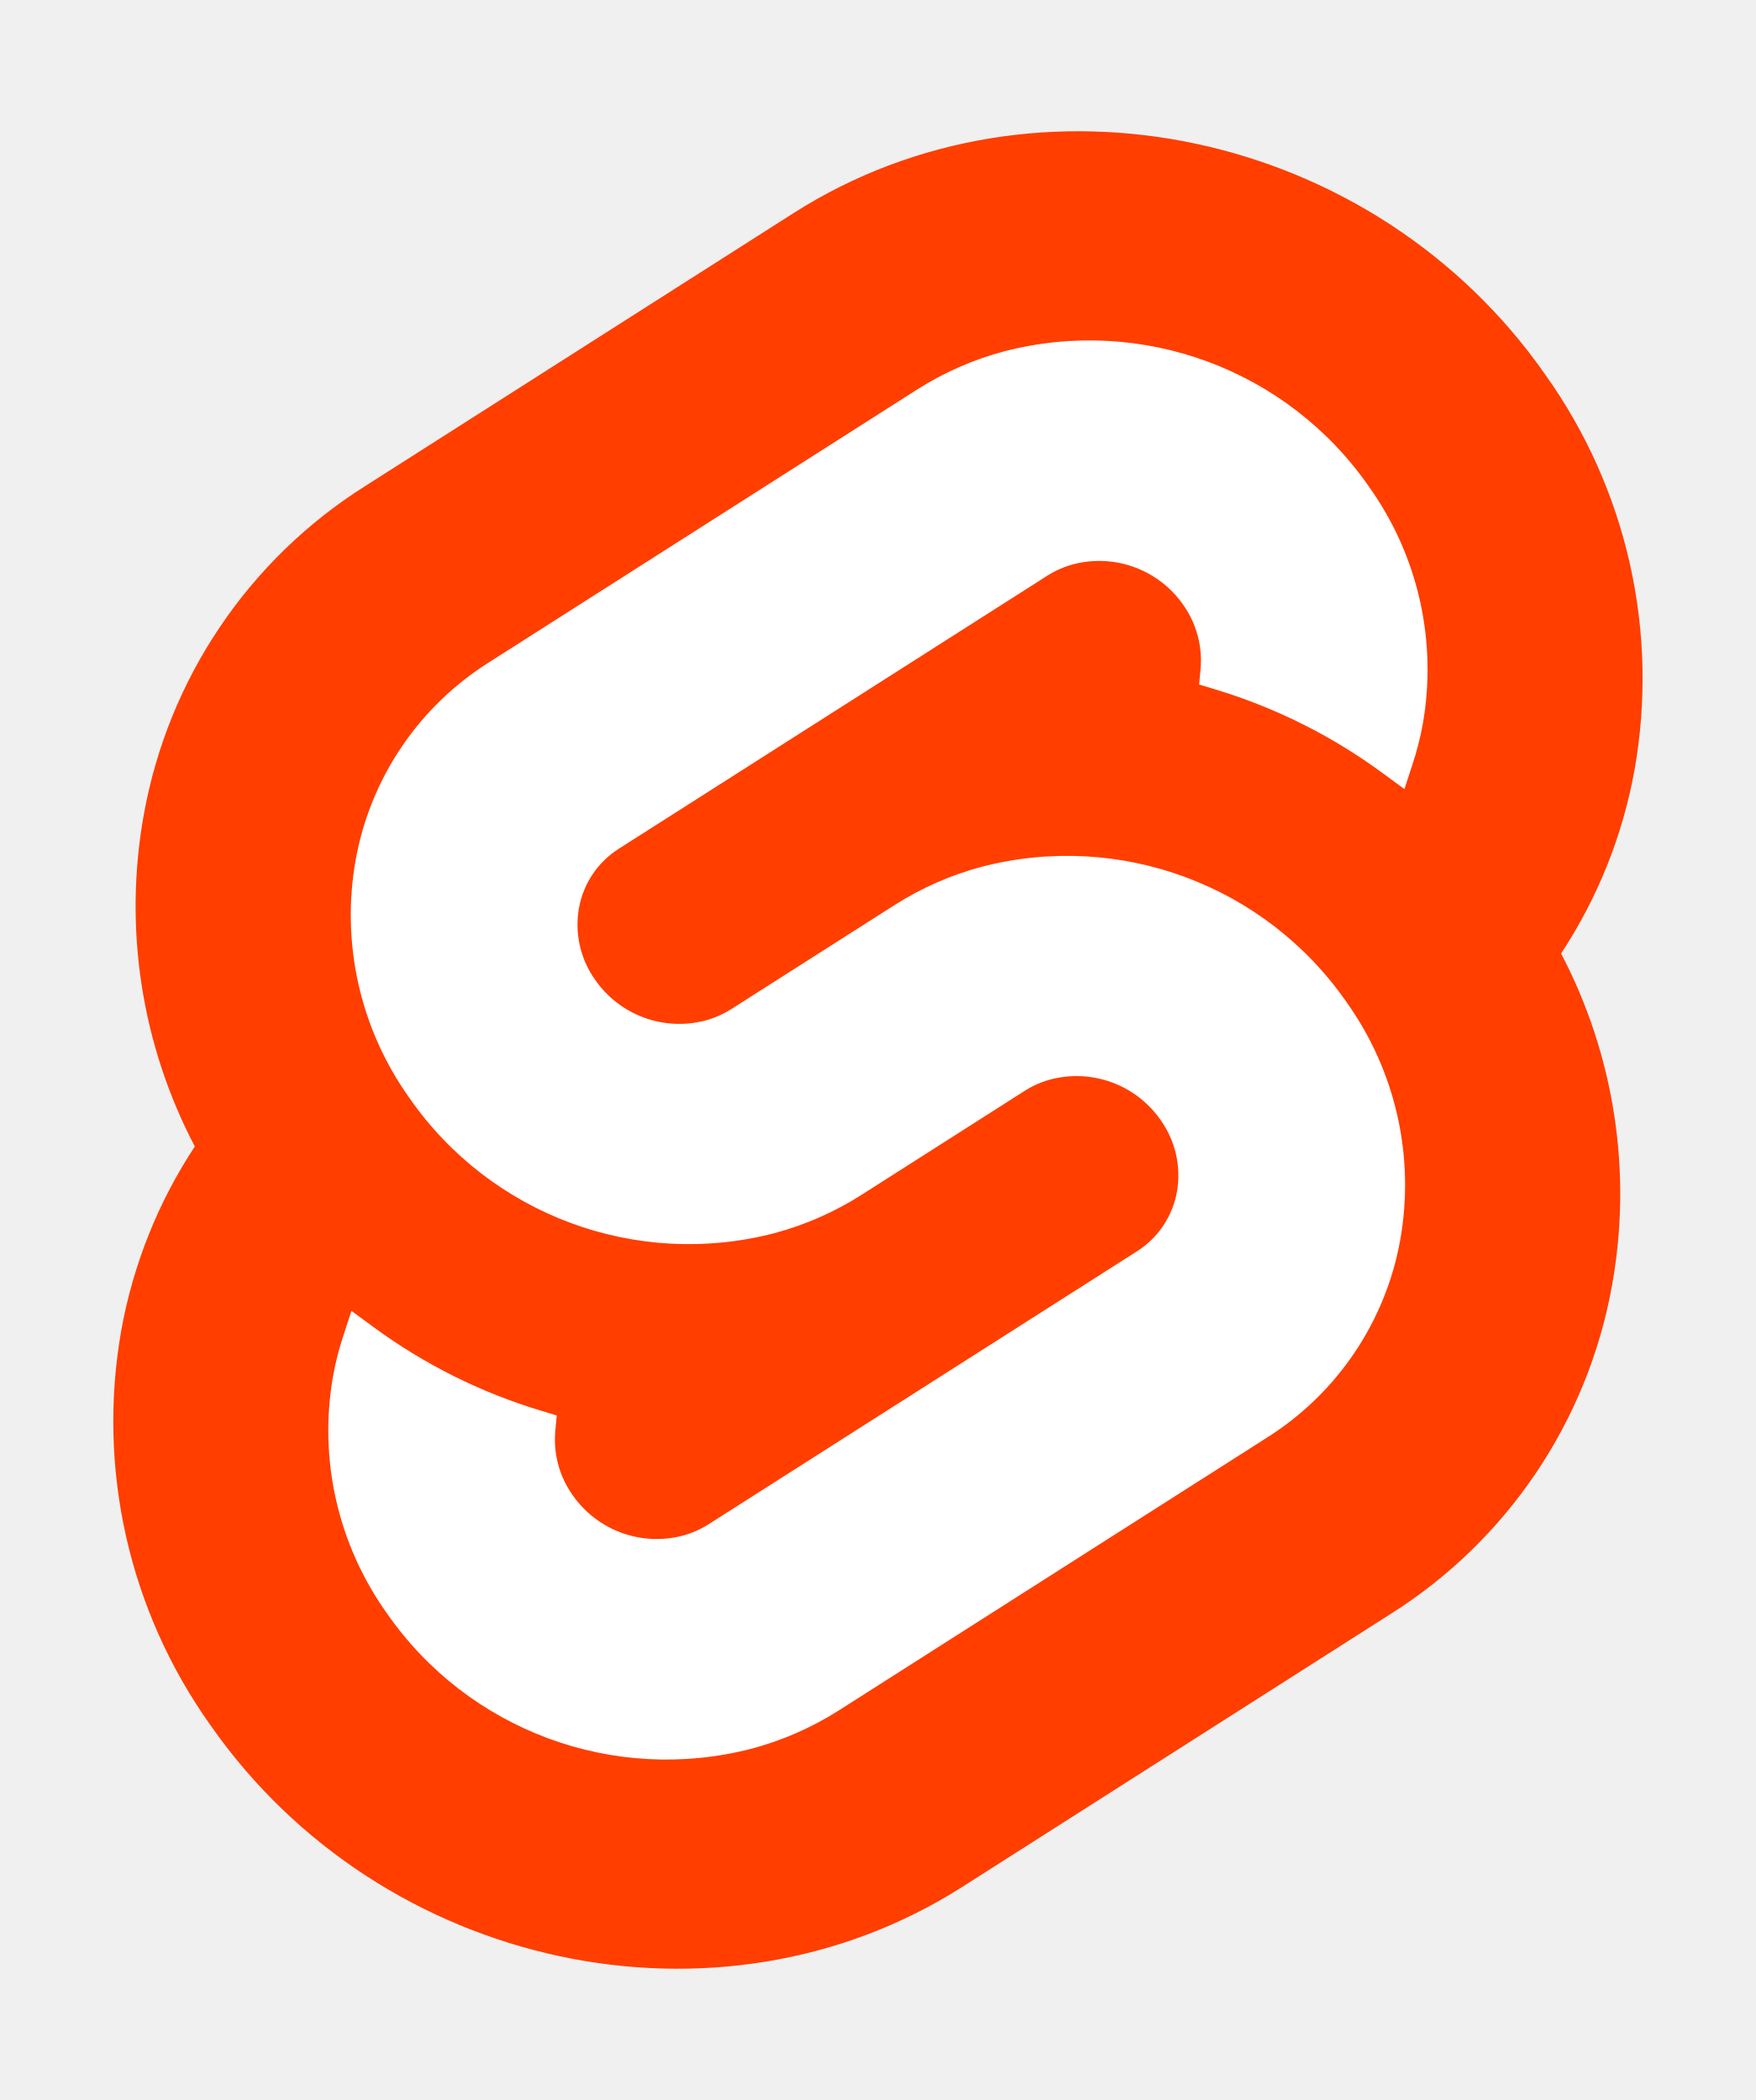
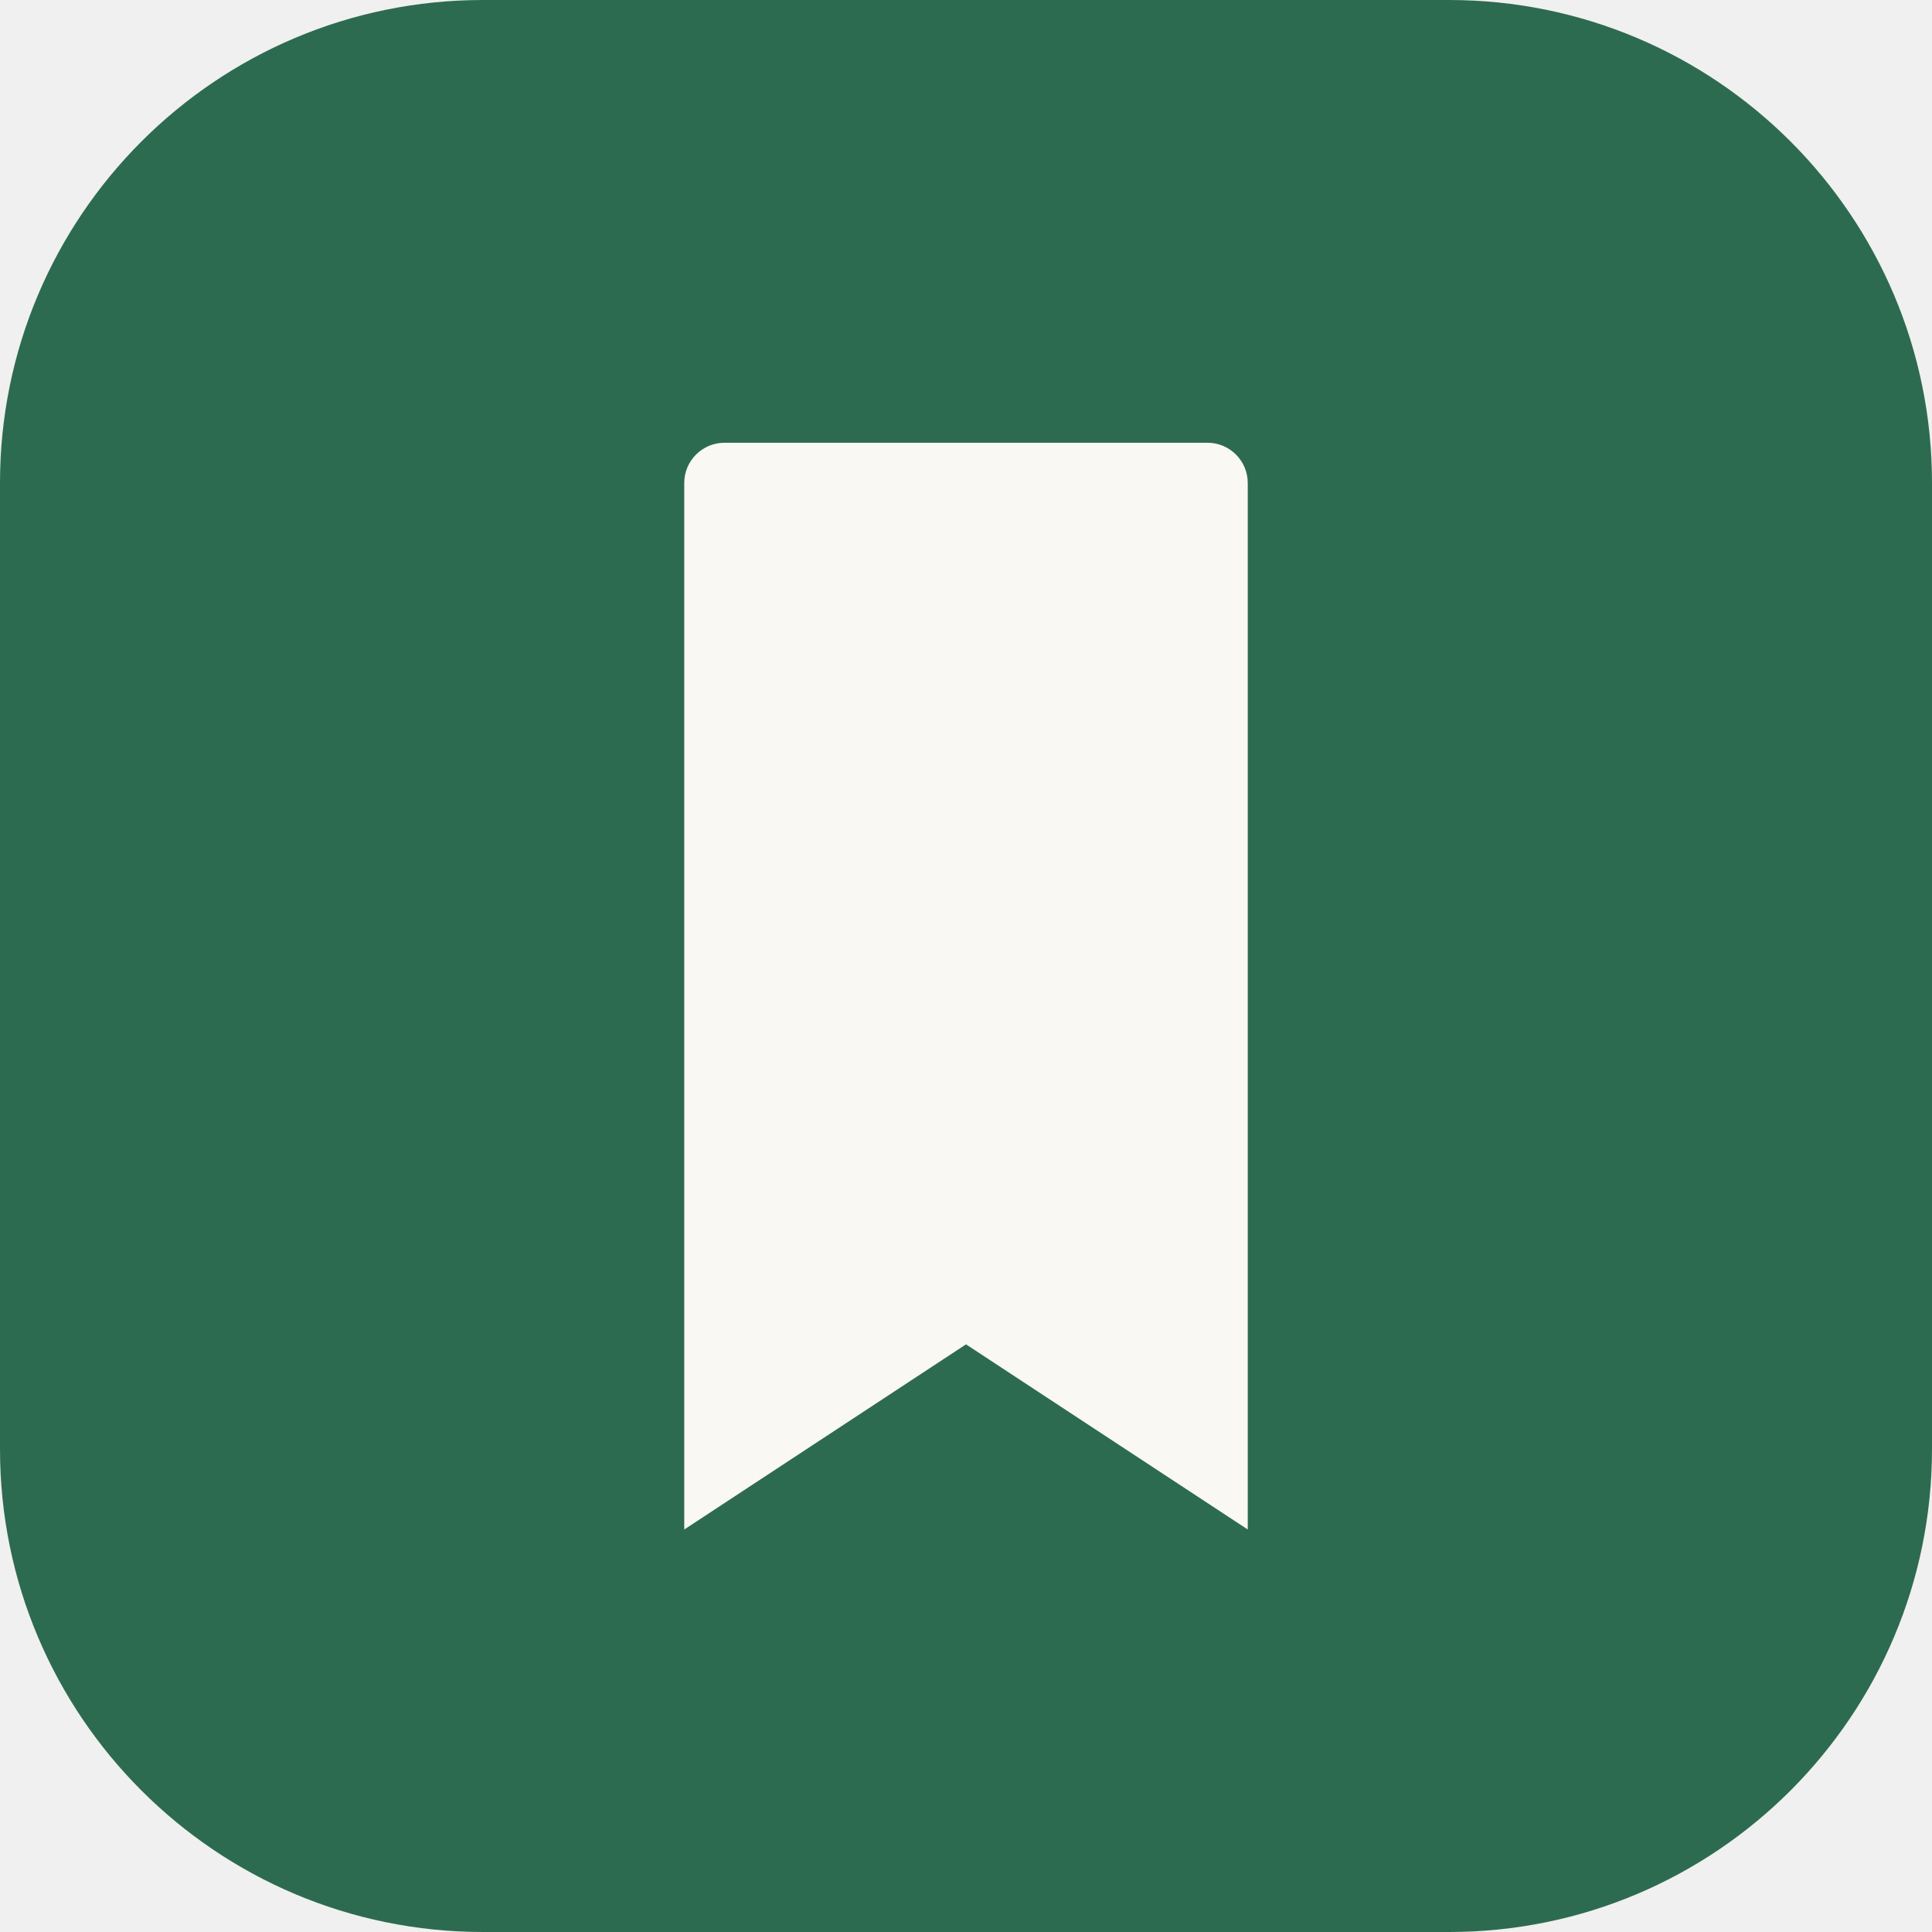
- <svg xmlns="http://www.w3.org/2000/svg" width="107" height="128" viewBox="0 0 107 128">
-   <path d="M94.157 22.819c-10.4-14.885-30.94-19.297-45.792-9.835L22.282 29.608A29.92 29.92 0 0 0 8.764 49.65a31.5 31.5 0 0 0 3.108 20.231 30 30 0 0 0-4.477 11.183 31.9 31.9 0 0 0 5.448 24.116c10.402 14.887 30.942 19.297 45.791 9.835l26.083-16.624A29.92 29.92 0 0 0 98.235 78.35a31.53 31.53 0 0 0-3.105-20.232 30 30 0 0 0 4.474-11.182 31.88 31.88 0 0 0-5.447-24.116" style="fill:#ff3e00" />
-   <path d="M45.817 106.582a20.72 20.72 0 0 1-22.237-8.243 19.17 19.17 0 0 1-3.277-14.503 18 18 0 0 1 .624-2.435l.49-1.498 1.337.981a33.6 33.6 0 0 0 10.203 5.098l.97.294-.09.968a5.85 5.85 0 0 0 1.052 3.878 6.24 6.24 0 0 0 6.695 2.485 5.8 5.8 0 0 0 1.603-.704L69.27 76.28a5.43 5.43 0 0 0 2.45-3.631 5.8 5.8 0 0 0-.987-4.371 6.24 6.24 0 0 0-6.698-2.487 5.7 5.7 0 0 0-1.6.704l-9.953 6.345a19 19 0 0 1-5.296 2.326 20.72 20.72 0 0 1-22.237-8.243 19.17 19.17 0 0 1-3.277-14.502 17.99 17.99 0 0 1 8.13-12.052l26.081-16.623a19 19 0 0 1 5.3-2.329 20.72 20.72 0 0 1 22.237 8.243 19.17 19.17 0 0 1 3.277 14.503 18 18 0 0 1-.624 2.435l-.49 1.498-1.337-.98a33.6 33.6 0 0 0-10.203-5.1l-.97-.294.09-.968a5.86 5.86 0 0 0-1.052-3.878 6.24 6.24 0 0 0-6.696-2.485 5.8 5.8 0 0 0-1.602.704L37.73 51.72a5.42 5.42 0 0 0-2.449 3.63 5.79 5.79 0 0 0 .986 4.372 6.24 6.24 0 0 0 6.698 2.486 5.8 5.8 0 0 0 1.602-.704l9.952-6.342a19 19 0 0 1 5.295-2.328 20.72 20.72 0 0 1 22.237 8.242 19.17 19.17 0 0 1 3.277 14.503 18 18 0 0 1-8.13 12.053l-26.081 16.622a19 19 0 0 1-5.3 2.328" style="fill:#fff" />
+ <svg xmlns="http://www.w3.org/2000/svg" width="24" height="24" viewBox="0 0 24 24">
+   <rect width="24" height="24" rx="6" fill="#2d6b50" />
+   <path d="M9 5.5H15C15.276 5.5 15.5 5.724 15.5 6V19L12 16.7L8.5 19V6C8.5 5.724 8.724 5.5 9 5.5Z" fill="#faf8f3" />
</svg>
